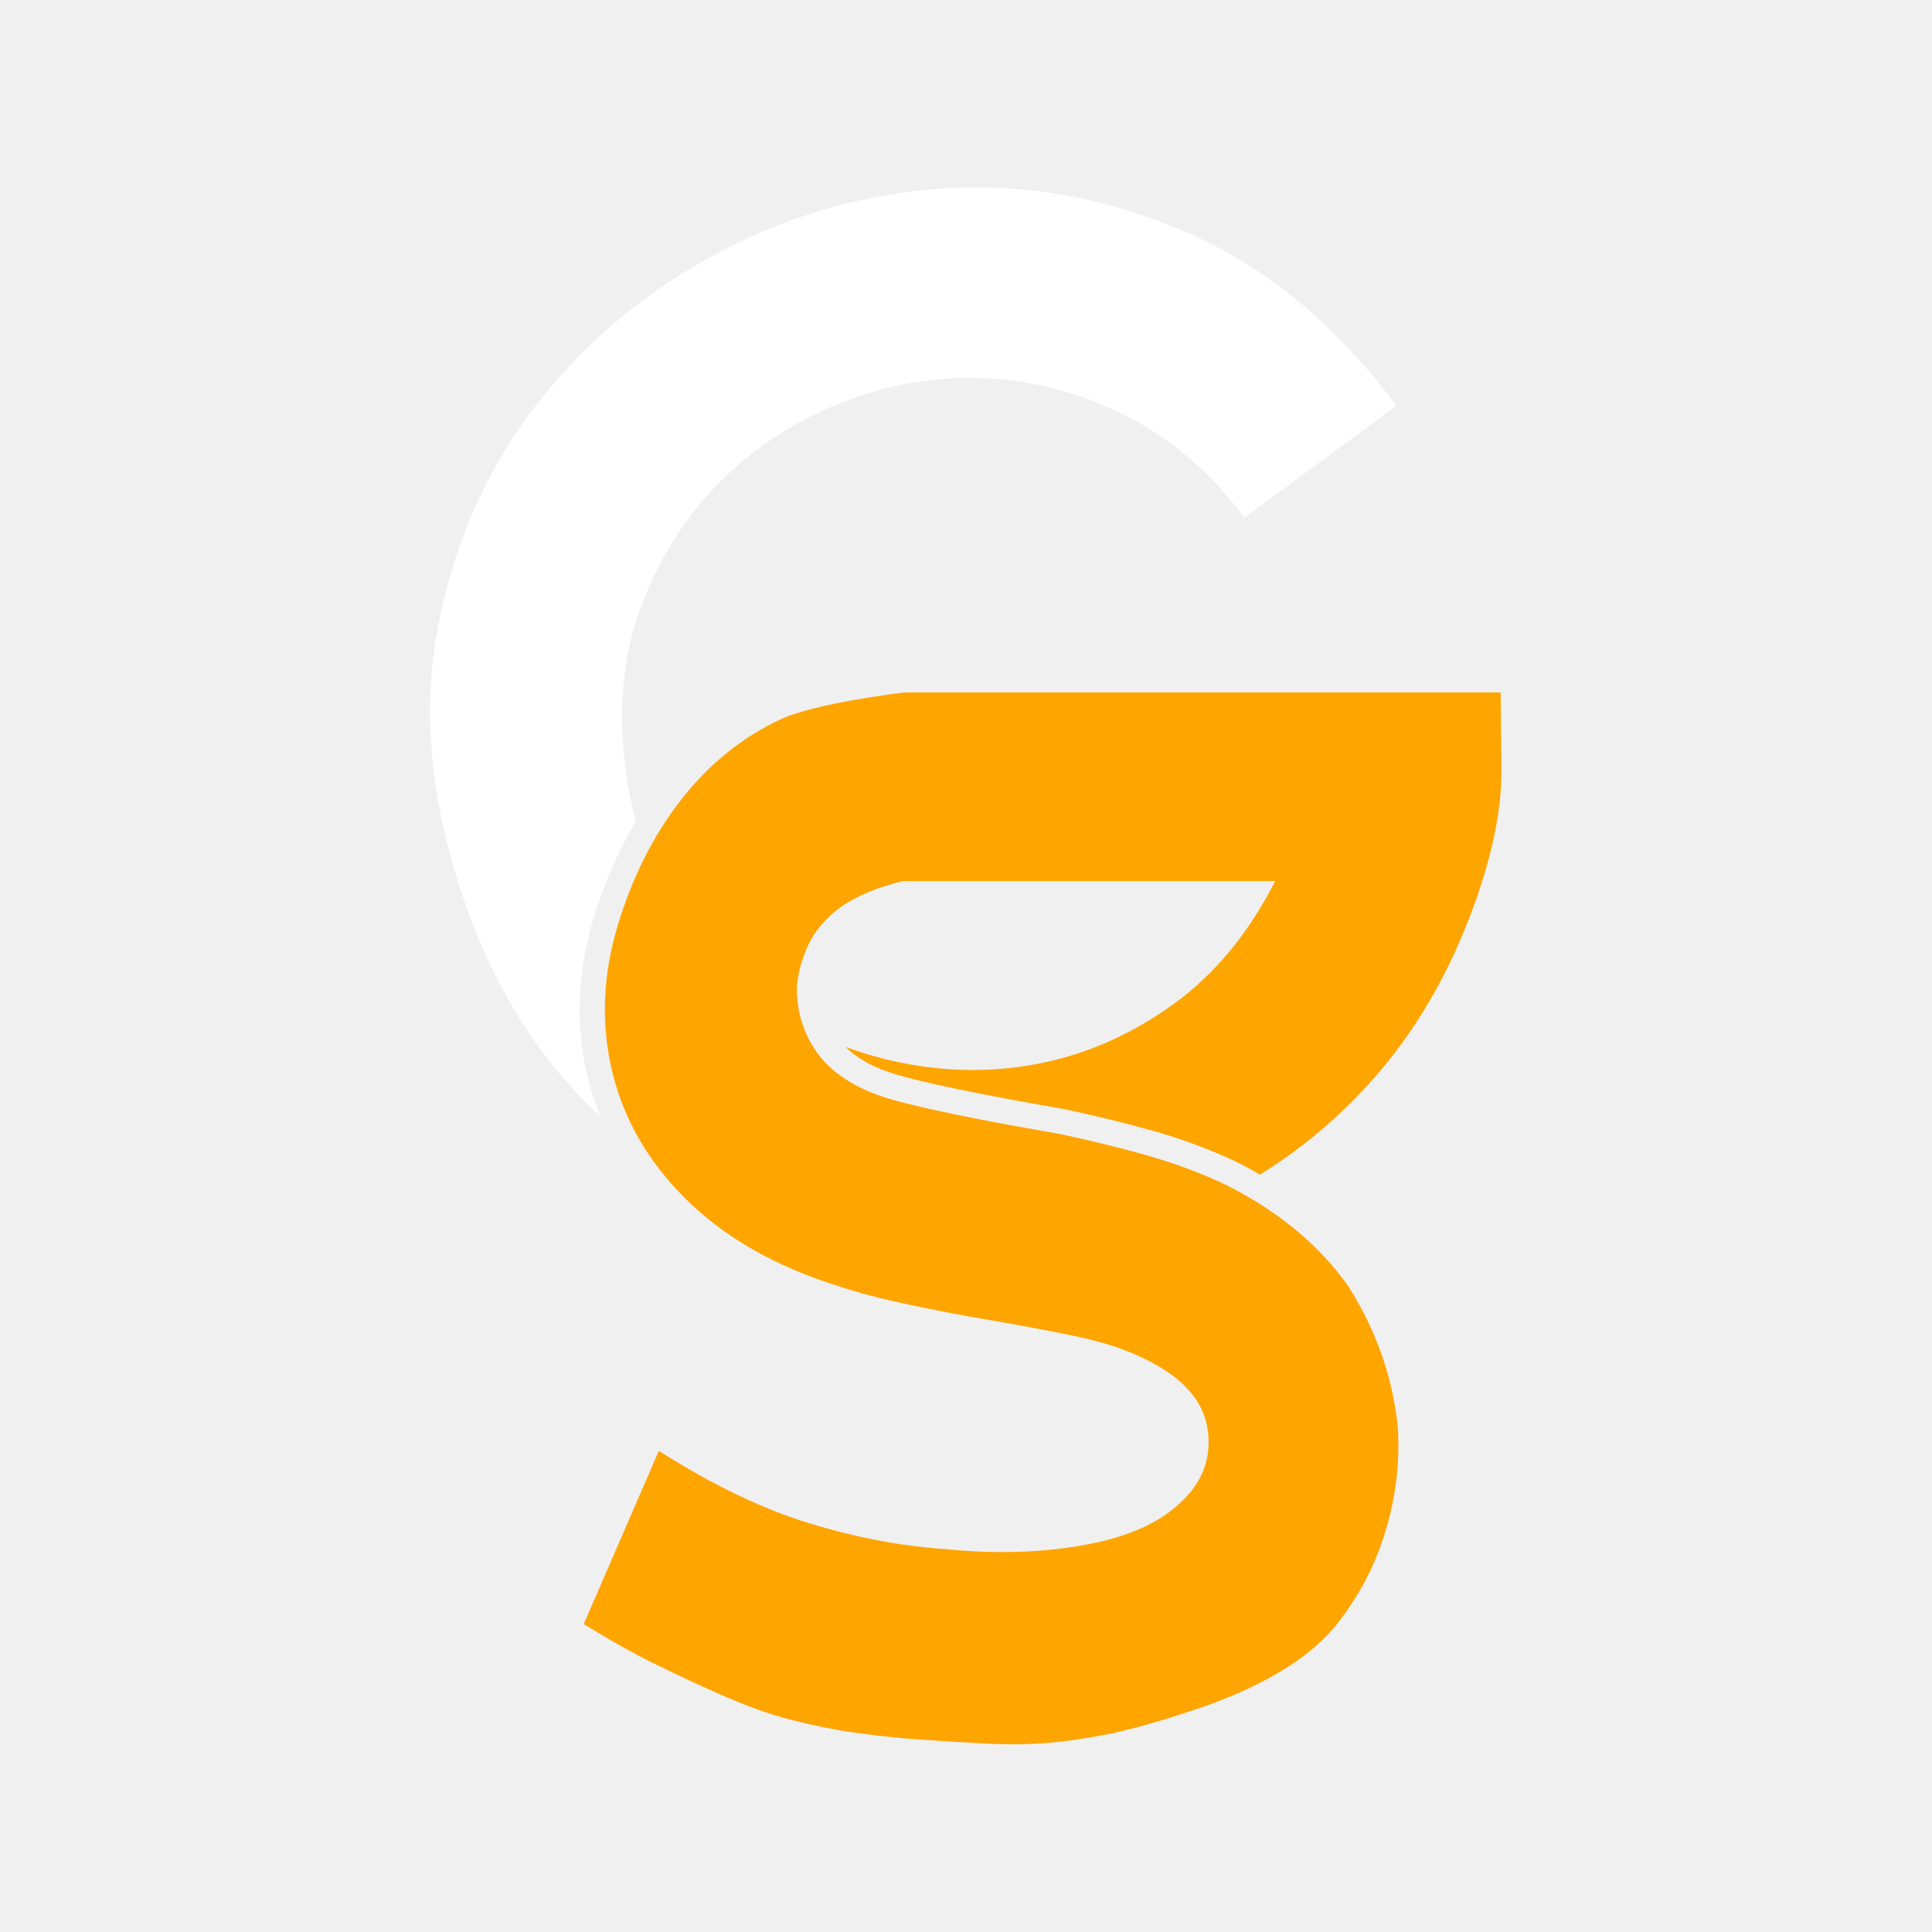
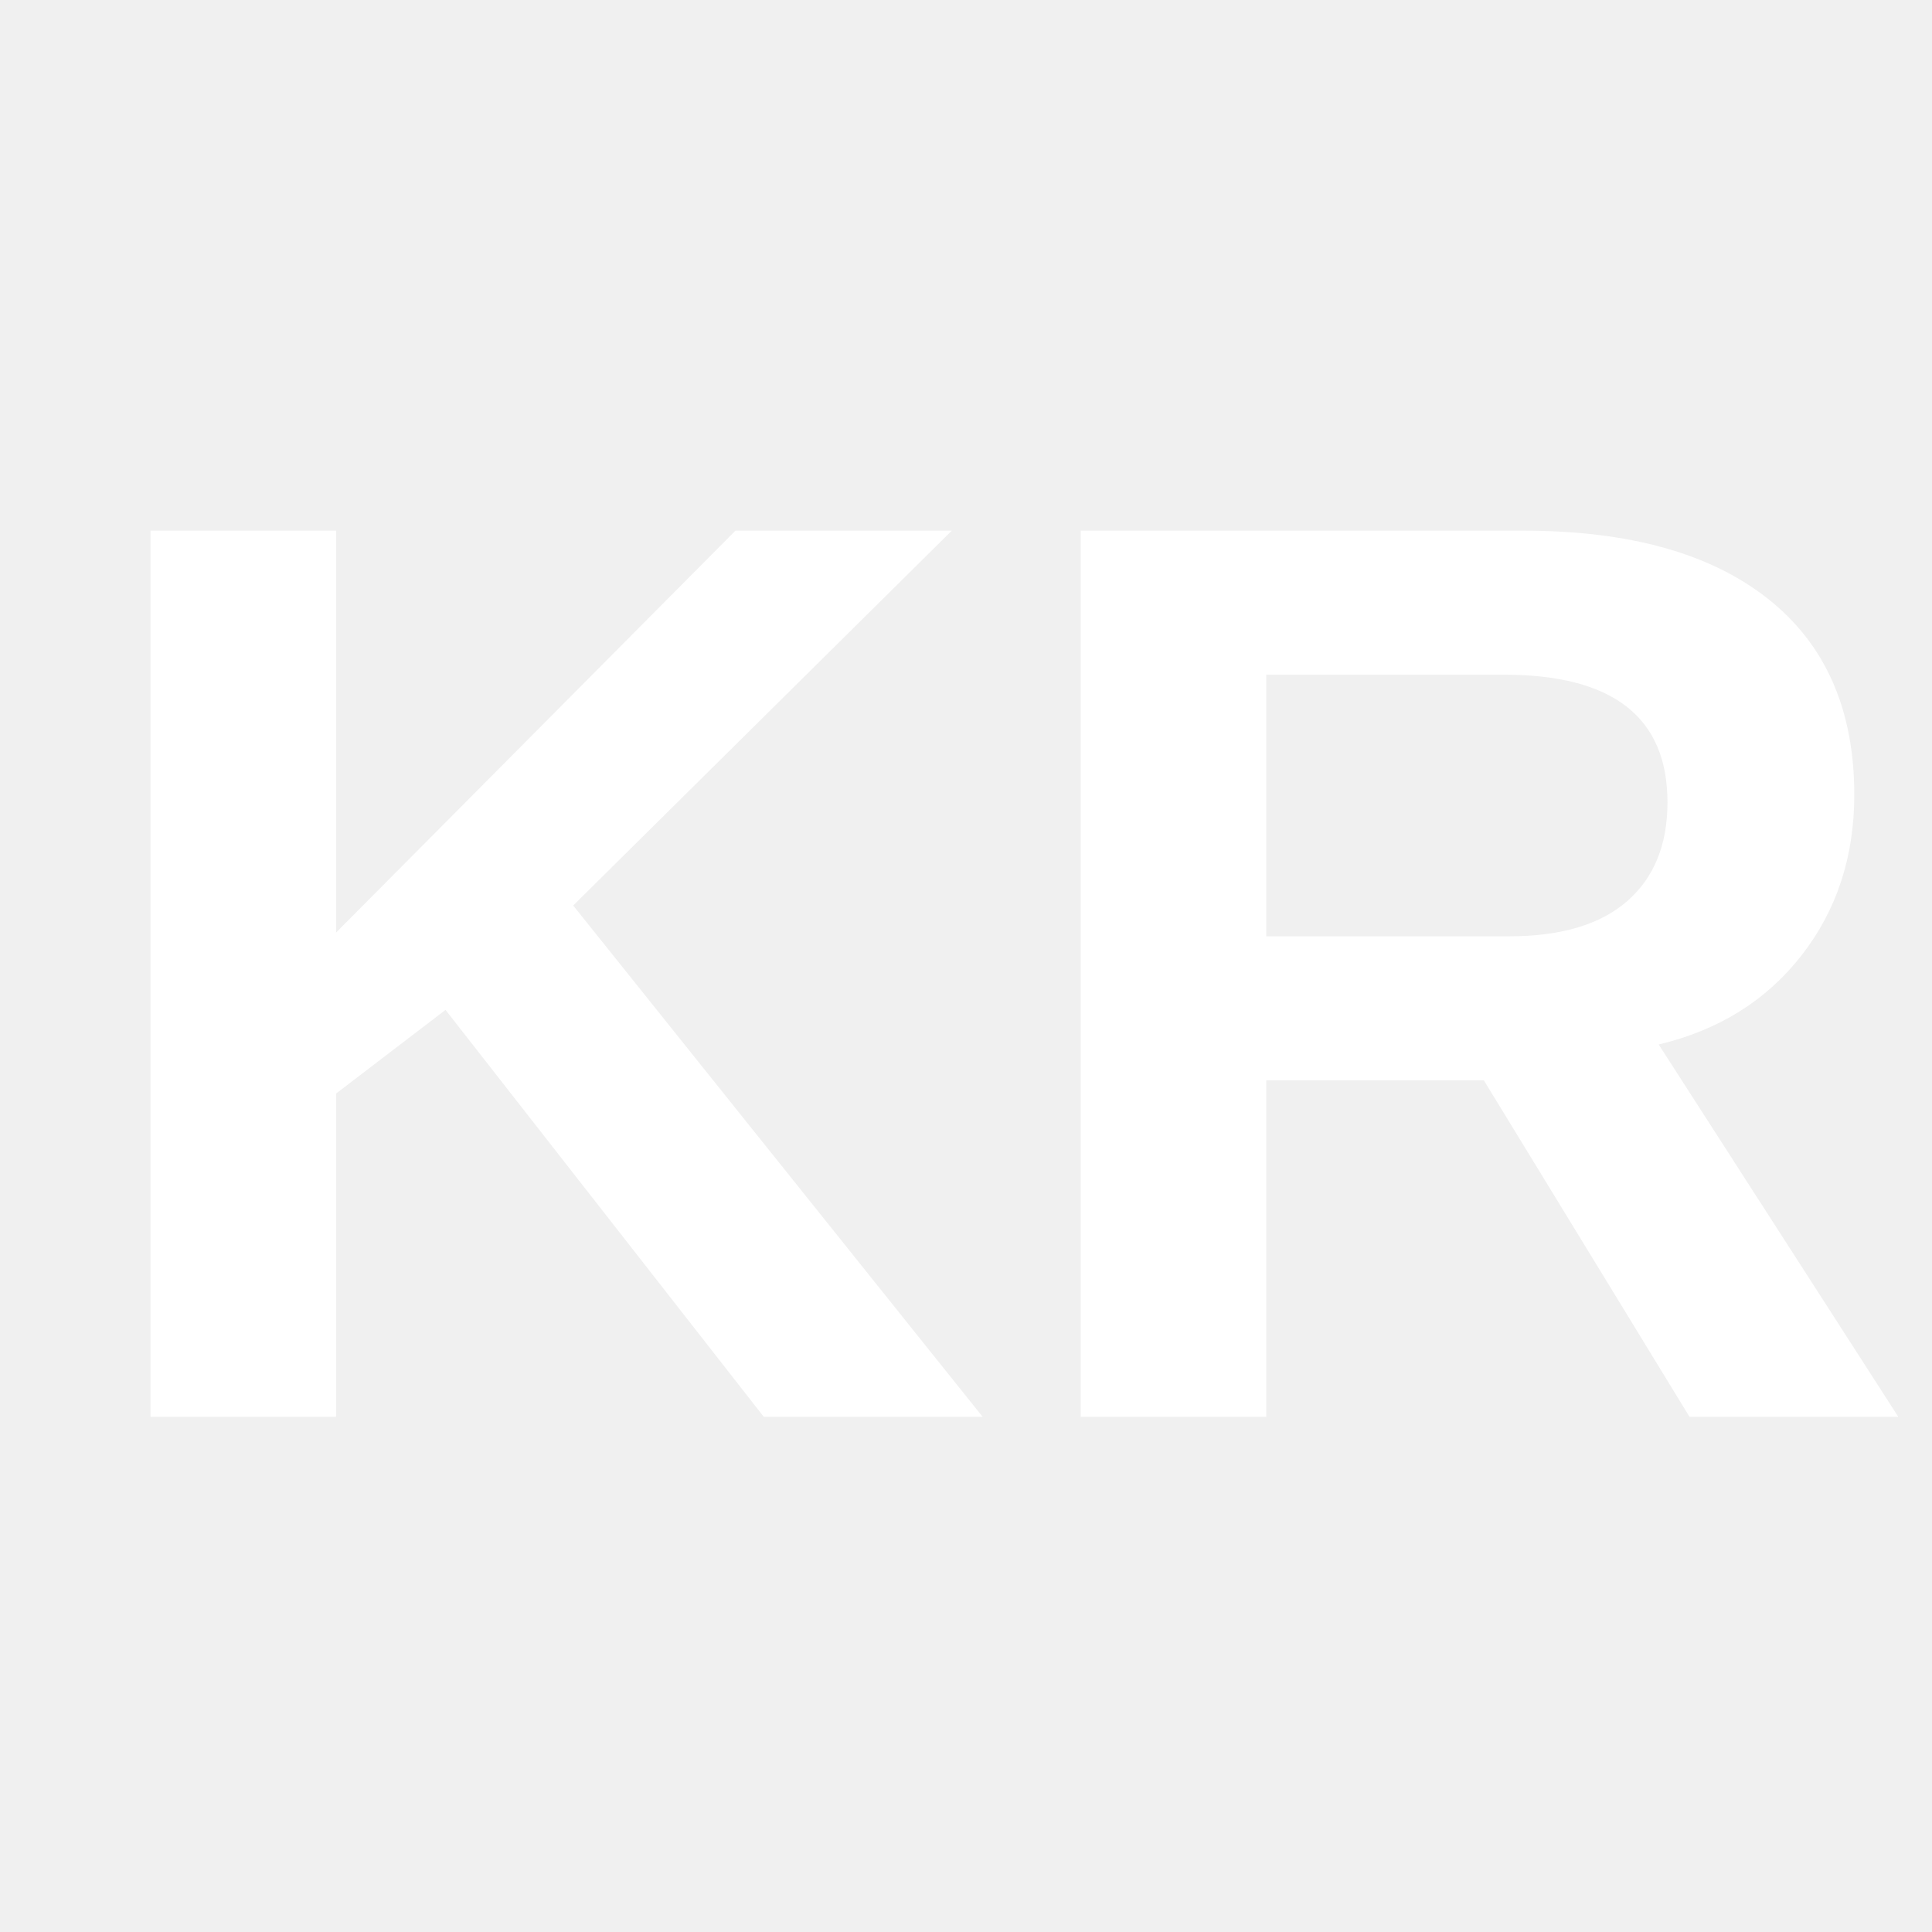
<svg xmlns="http://www.w3.org/2000/svg" version="1.2" viewBox="0 0 3000 3000" width="3000" height="3000">
  <style>
- 		.s0 { fill: #ffffff } 
- 		.s1 { fill: #ffa500 } 
- 	</style>
+     .s0 { fill: #FFFFFF; font-size: 2000px; font-family: Arial, sans-serif; font-weight: bold; }
+   </style>
  <g id="Layer 1">
-     <path id="&lt;Path&gt;" class="s0" d="m869.7 1668q-98.8-116.6-153.6-283.3-73.8-223.7-34.5-419c26.2-130.1 77.8-244 154.8-341.6 76.9-97.6 171.7-175.7 284.5-234.5 112.6-58.7 231.2-91.2 355.9-97.6 124.5-6.3 247.5 17.1 368.9 70.2 121.5 53.2 229 142.5 322.6 267.9l-235.7 173.7q-80.9-107.1-186.9-159.5-105.9-52.3-216.6-57.1c-73.8-3.1-146 8.8-216.6 35.7q-106 40.5-185.7 116.7-79.8 76.2-125 185.7c-30.1 73-41.3 153.9-33.3 242.8 3.3 37.9 9.8 73.6 18.9 107.4-27.5 45.9-49.8 96.7-66.2 152-24.1 80.7-27.5 161.1-10.3 238.7 5.2 23.4 12.5 46.1 21.5 68.2-21.7-20.7-42.6-42.7-62.7-66.4z" />
-     <path id="&lt;Path&gt;" class="s1" d="m1980.2 1368h-535.7-42.3c-39.1 9.5-71.2 22.8-95.9 39.8-23.8 17.5-40.9 37.3-51.2 59.5q-15.5 33.4-17.8 66.7c0 42.8 13.4 80.1 40.4 111.9 12.7 14.2 29 27 48.8 38 19.8 11.2 45.6 20.7 77.4 28.6 31.7 8 67.8 15.9 108.3 23.8 40.5 8 83.7 15.9 129.8 23.8 46 9.5 91.6 20.7 136.8 33.3 45.3 12.8 87.7 28.6 127.4 47.7q121.4 61.9 188.1 157.1c42.8 68.2 68.2 140.4 76.1 216.6q7.2 109.5-38 214.3-21.5 47.6-53.6 89.2c-21.4 27.8-50.4 52.8-86.9 75q-54.8 33.4-127.4 58.3-72.6 25-134.5 39.3c-39.6 8-74.2 13.1-103.5 15.5-29.4 2.4-59.9 2.8-91.7 1.2-31.7-1.6-65.1-3.6-100-6q-52.4-3.5-104.7-10.7c-33.3-4.7-67.1-11.5-101.2-20.2-34.1-8.7-72.6-22.6-115.4-41.7q-42.9-19-94.1-44-51.2-25-113-63.1l116.6-269c82.5 52.4 159.9 89.7 232.1 111.9q108.3 33.3 210.7 40.5c77.7 7.9 150 5.9 216.6-6 66.7-11.9 116.7-33.7 150-65.5q52.3-47.5 42.9-114.2c-6.4-44.5-39-81-97.6-109.5q-42.9-21.4-104.8-34.6-61.9-13-132.1-25-70.2-11.8-141.7-27.3-71.4-15.5-135.7-39.3c-85.7-31.7-155.5-76.2-209.5-133.3q-80.9-85.7-104.7-192.9c-15.9-71.4-12.7-144.4 9.5-219 22.2-74.6 54.8-139.6 97.6-195.2 42.9-55.5 94.4-97.6 154.8-126.1 55.3-26.3 194.2-42.2 194.2-42.2h924.9c0 8 0.4 47.3 1.2 117.9q1.2 105.9-56 247.6-57.1 141.6-153.5 246.3c-49.3 53.6-104.5 99.2-165.5 136.9-10.8-6.3-21.8-12.4-33.2-18.2-41.5-19.9-86.5-36.7-133.8-50-46.1-12.9-93-24.3-139.5-34l-1.3-0.2c-45.9-7.9-89.2-15.9-128.8-23.7-40-7.8-75.8-15.6-106.4-23.3-28.2-7.1-51-15.4-67.8-24.8-13.3-7.4-24.4-15.7-33.1-24.3 27.9 10.4 56.8 18.7 86.9 24.8q111.8 22.6 220.2 0c72.2-15.1 140-45.7 203.5-91.7q95.2-69 157.1-190.5z" />
+     <text x="100" y="2200" class="s0">KR</text>
  </g>
</svg>
